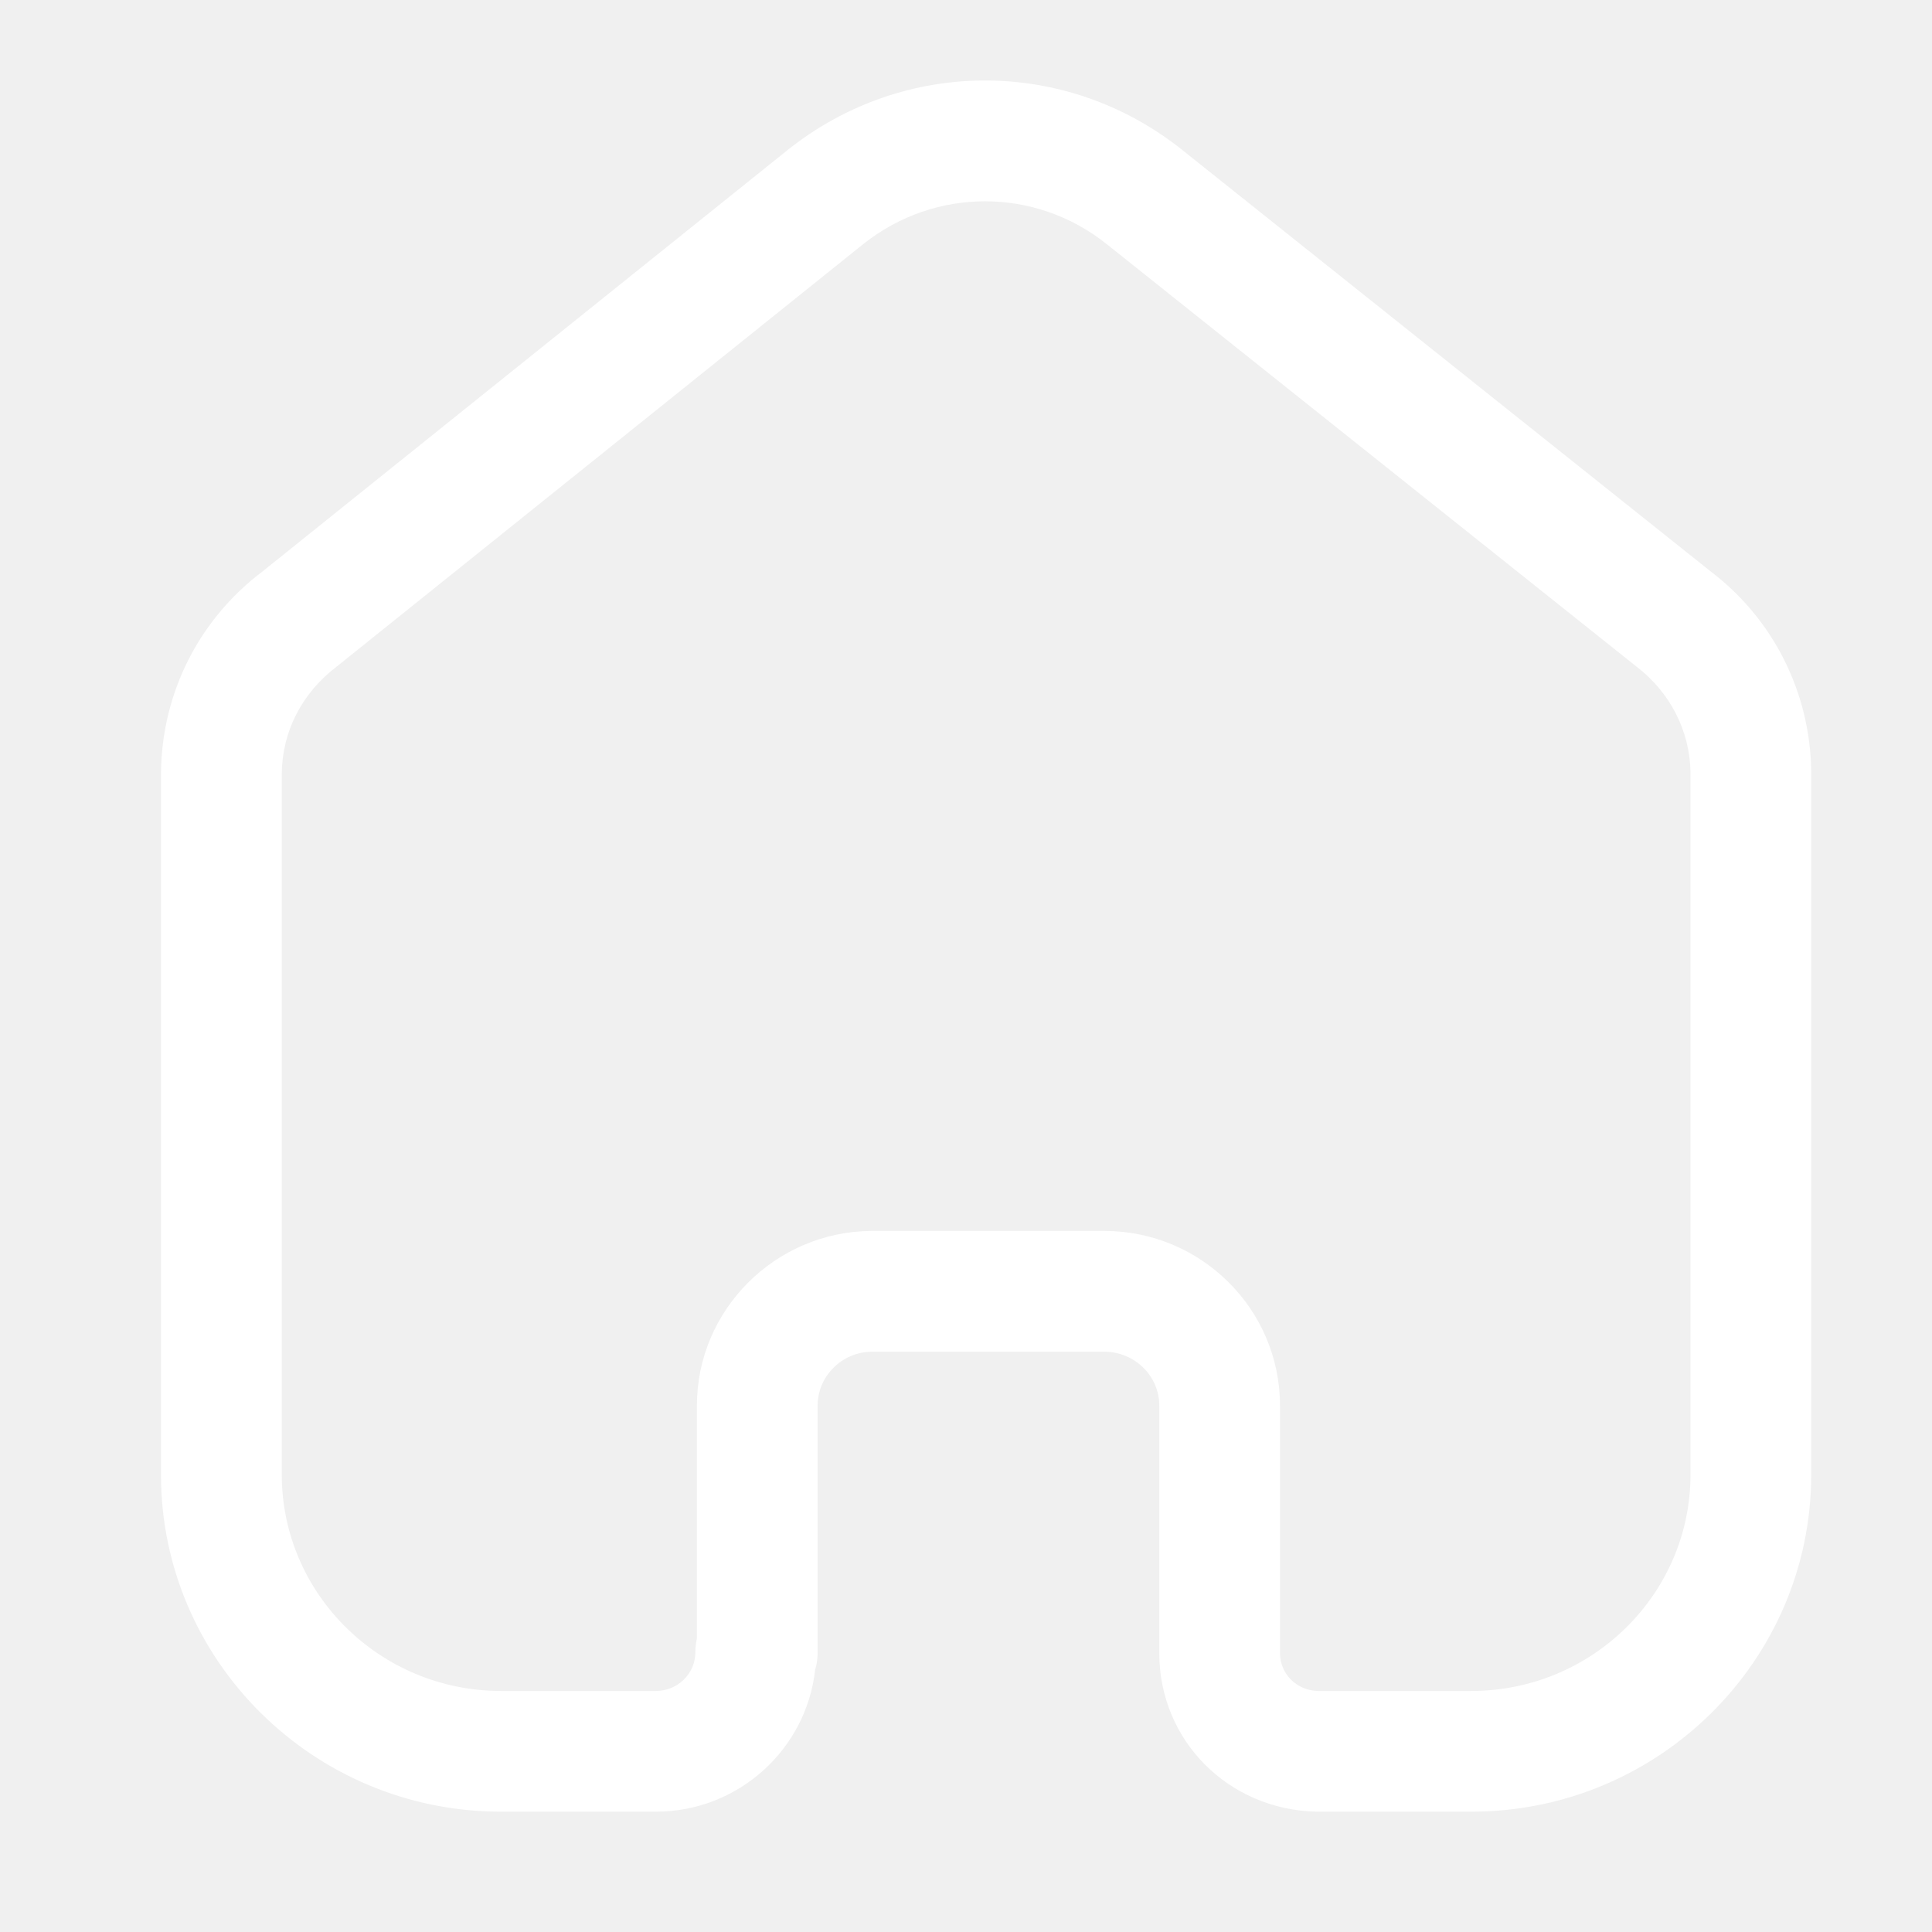
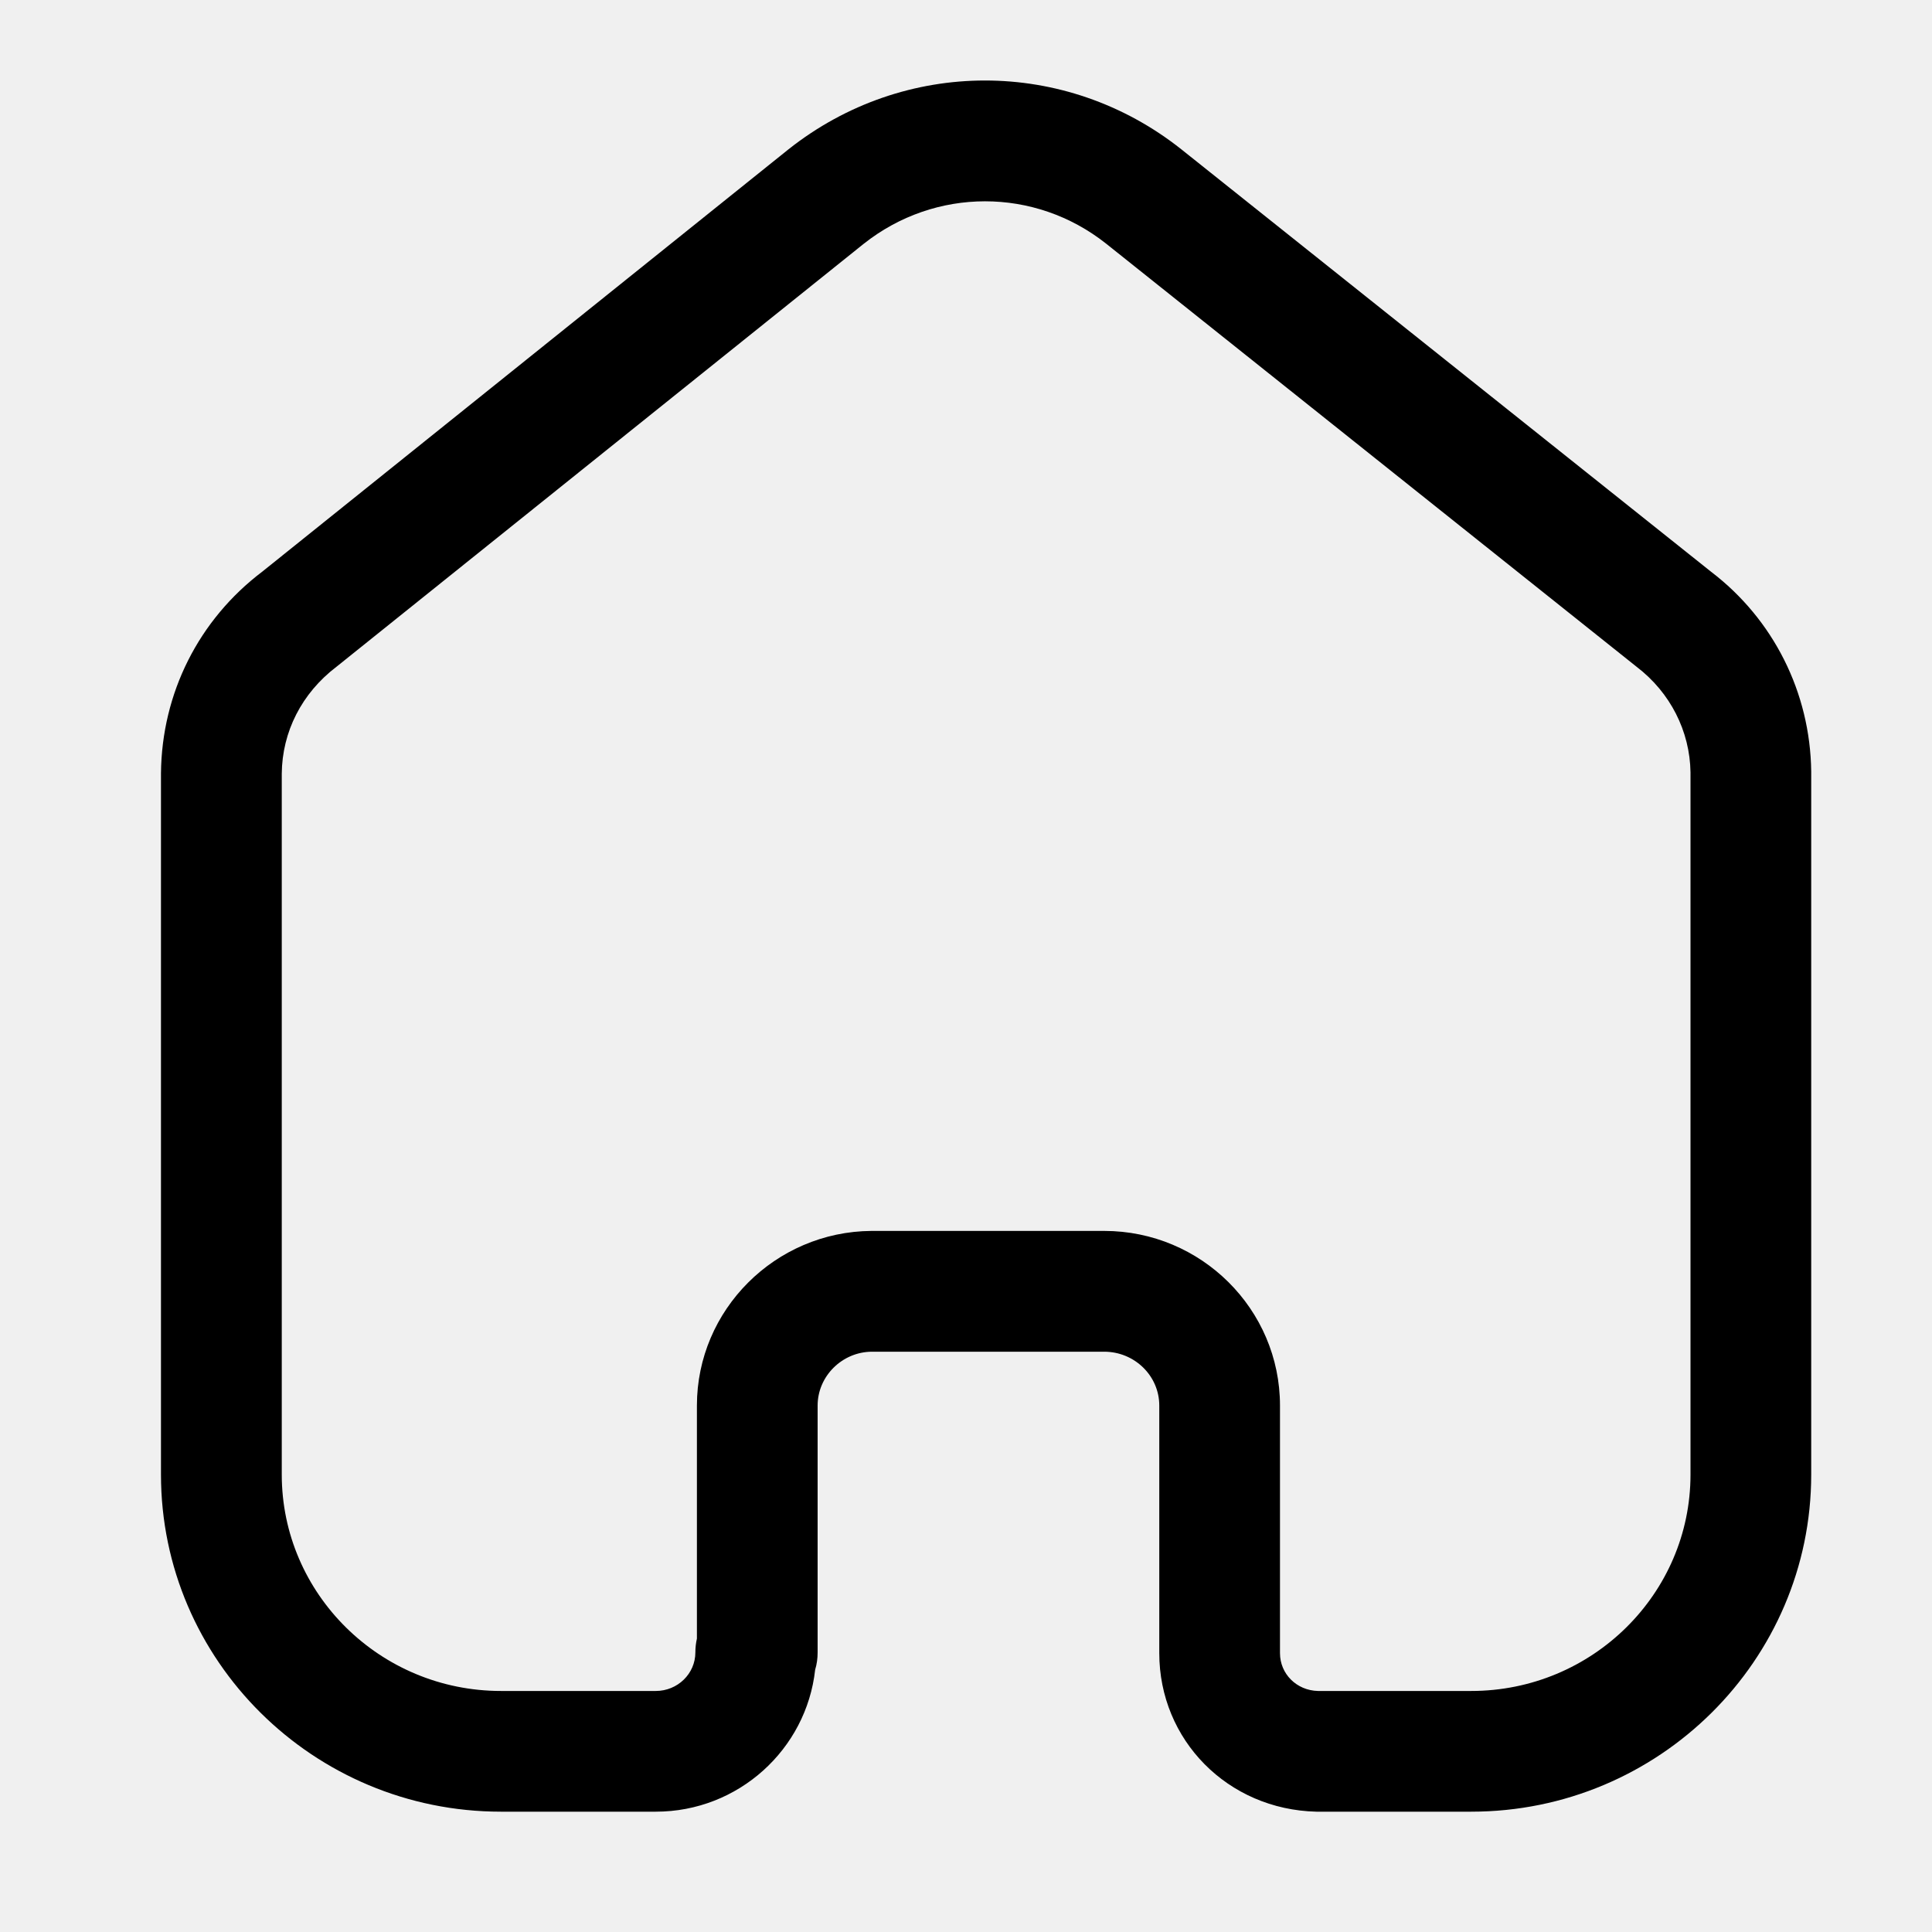
<svg xmlns="http://www.w3.org/2000/svg" width="25" height="25" viewBox="0 0 25 25" fill="none">
-   <path fill-rule="evenodd" clip-rule="evenodd" d="M14.288 15.928C15.543 15.928 16.563 16.942 16.563 18.188V21.392C16.563 21.66 16.778 21.874 17.053 21.881H19.038C20.603 21.881 21.875 20.624 21.875 19.081V9.993C21.867 9.462 21.614 8.962 21.18 8.629L14.312 3.152C13.39 2.422 12.101 2.422 11.176 3.154L4.355 8.627C3.904 8.97 3.651 9.47 3.646 10.011V19.081C3.646 20.624 4.918 21.881 6.482 21.881H8.486C8.769 21.881 8.998 21.657 8.998 21.381C8.998 21.321 9.005 21.261 9.018 21.203V18.188C9.018 16.949 10.032 15.937 11.277 15.928H14.288ZM19.038 23.443H17.034C15.886 23.416 15.001 22.515 15.001 21.392V18.188C15.001 17.803 14.681 17.491 14.288 17.491H11.282C10.898 17.493 10.58 17.806 10.58 18.188V21.381C10.58 21.46 10.57 21.535 10.548 21.605C10.435 22.637 9.554 23.443 8.486 23.443H6.482C4.056 23.443 2.083 21.486 2.083 19.081V10.003C2.094 8.968 2.571 8.02 3.395 7.396L10.202 1.933C11.701 0.745 13.789 0.745 15.285 1.93L22.142 7.399C22.947 8.013 23.424 8.959 23.437 9.982V19.081C23.437 21.486 21.464 23.443 19.038 23.443Z" fill="white" />
+   <path fill-rule="evenodd" clip-rule="evenodd" d="M14.288 15.928C15.543 15.928 16.563 16.942 16.563 18.188V21.392C16.563 21.66 16.778 21.874 17.053 21.881H19.038C20.603 21.881 21.875 20.624 21.875 19.081V9.993C21.867 9.462 21.614 8.962 21.18 8.63L14.312 3.152C13.39 2.422 12.101 2.422 11.176 3.155L4.355 8.627C3.904 8.97 3.651 9.47 3.646 10.011V19.081C3.646 20.624 4.918 21.881 6.482 21.881H8.486C8.769 21.881 8.998 21.657 8.998 21.382C8.998 21.321 9.005 21.261 9.018 21.203V18.188C9.018 16.949 10.032 15.937 11.277 15.928H14.288ZM19.038 23.443H17.034C15.886 23.416 15.001 22.515 15.001 21.392V18.188C15.001 17.803 14.681 17.491 14.288 17.491H11.282C10.898 17.493 10.58 17.807 10.58 18.188V21.382C10.58 21.46 10.57 21.535 10.548 21.606C10.435 22.637 9.554 23.443 8.486 23.443H6.482C4.056 23.443 2.083 21.486 2.083 19.081V10.004C2.094 8.968 2.571 8.02 3.395 7.396L10.202 1.933C11.701 0.745 13.789 0.745 15.285 1.931L22.142 7.399C22.947 8.013 23.424 8.959 23.437 9.982V19.081C23.437 21.486 21.464 23.443 19.038 23.443Z" fill="black" />
</svg>
